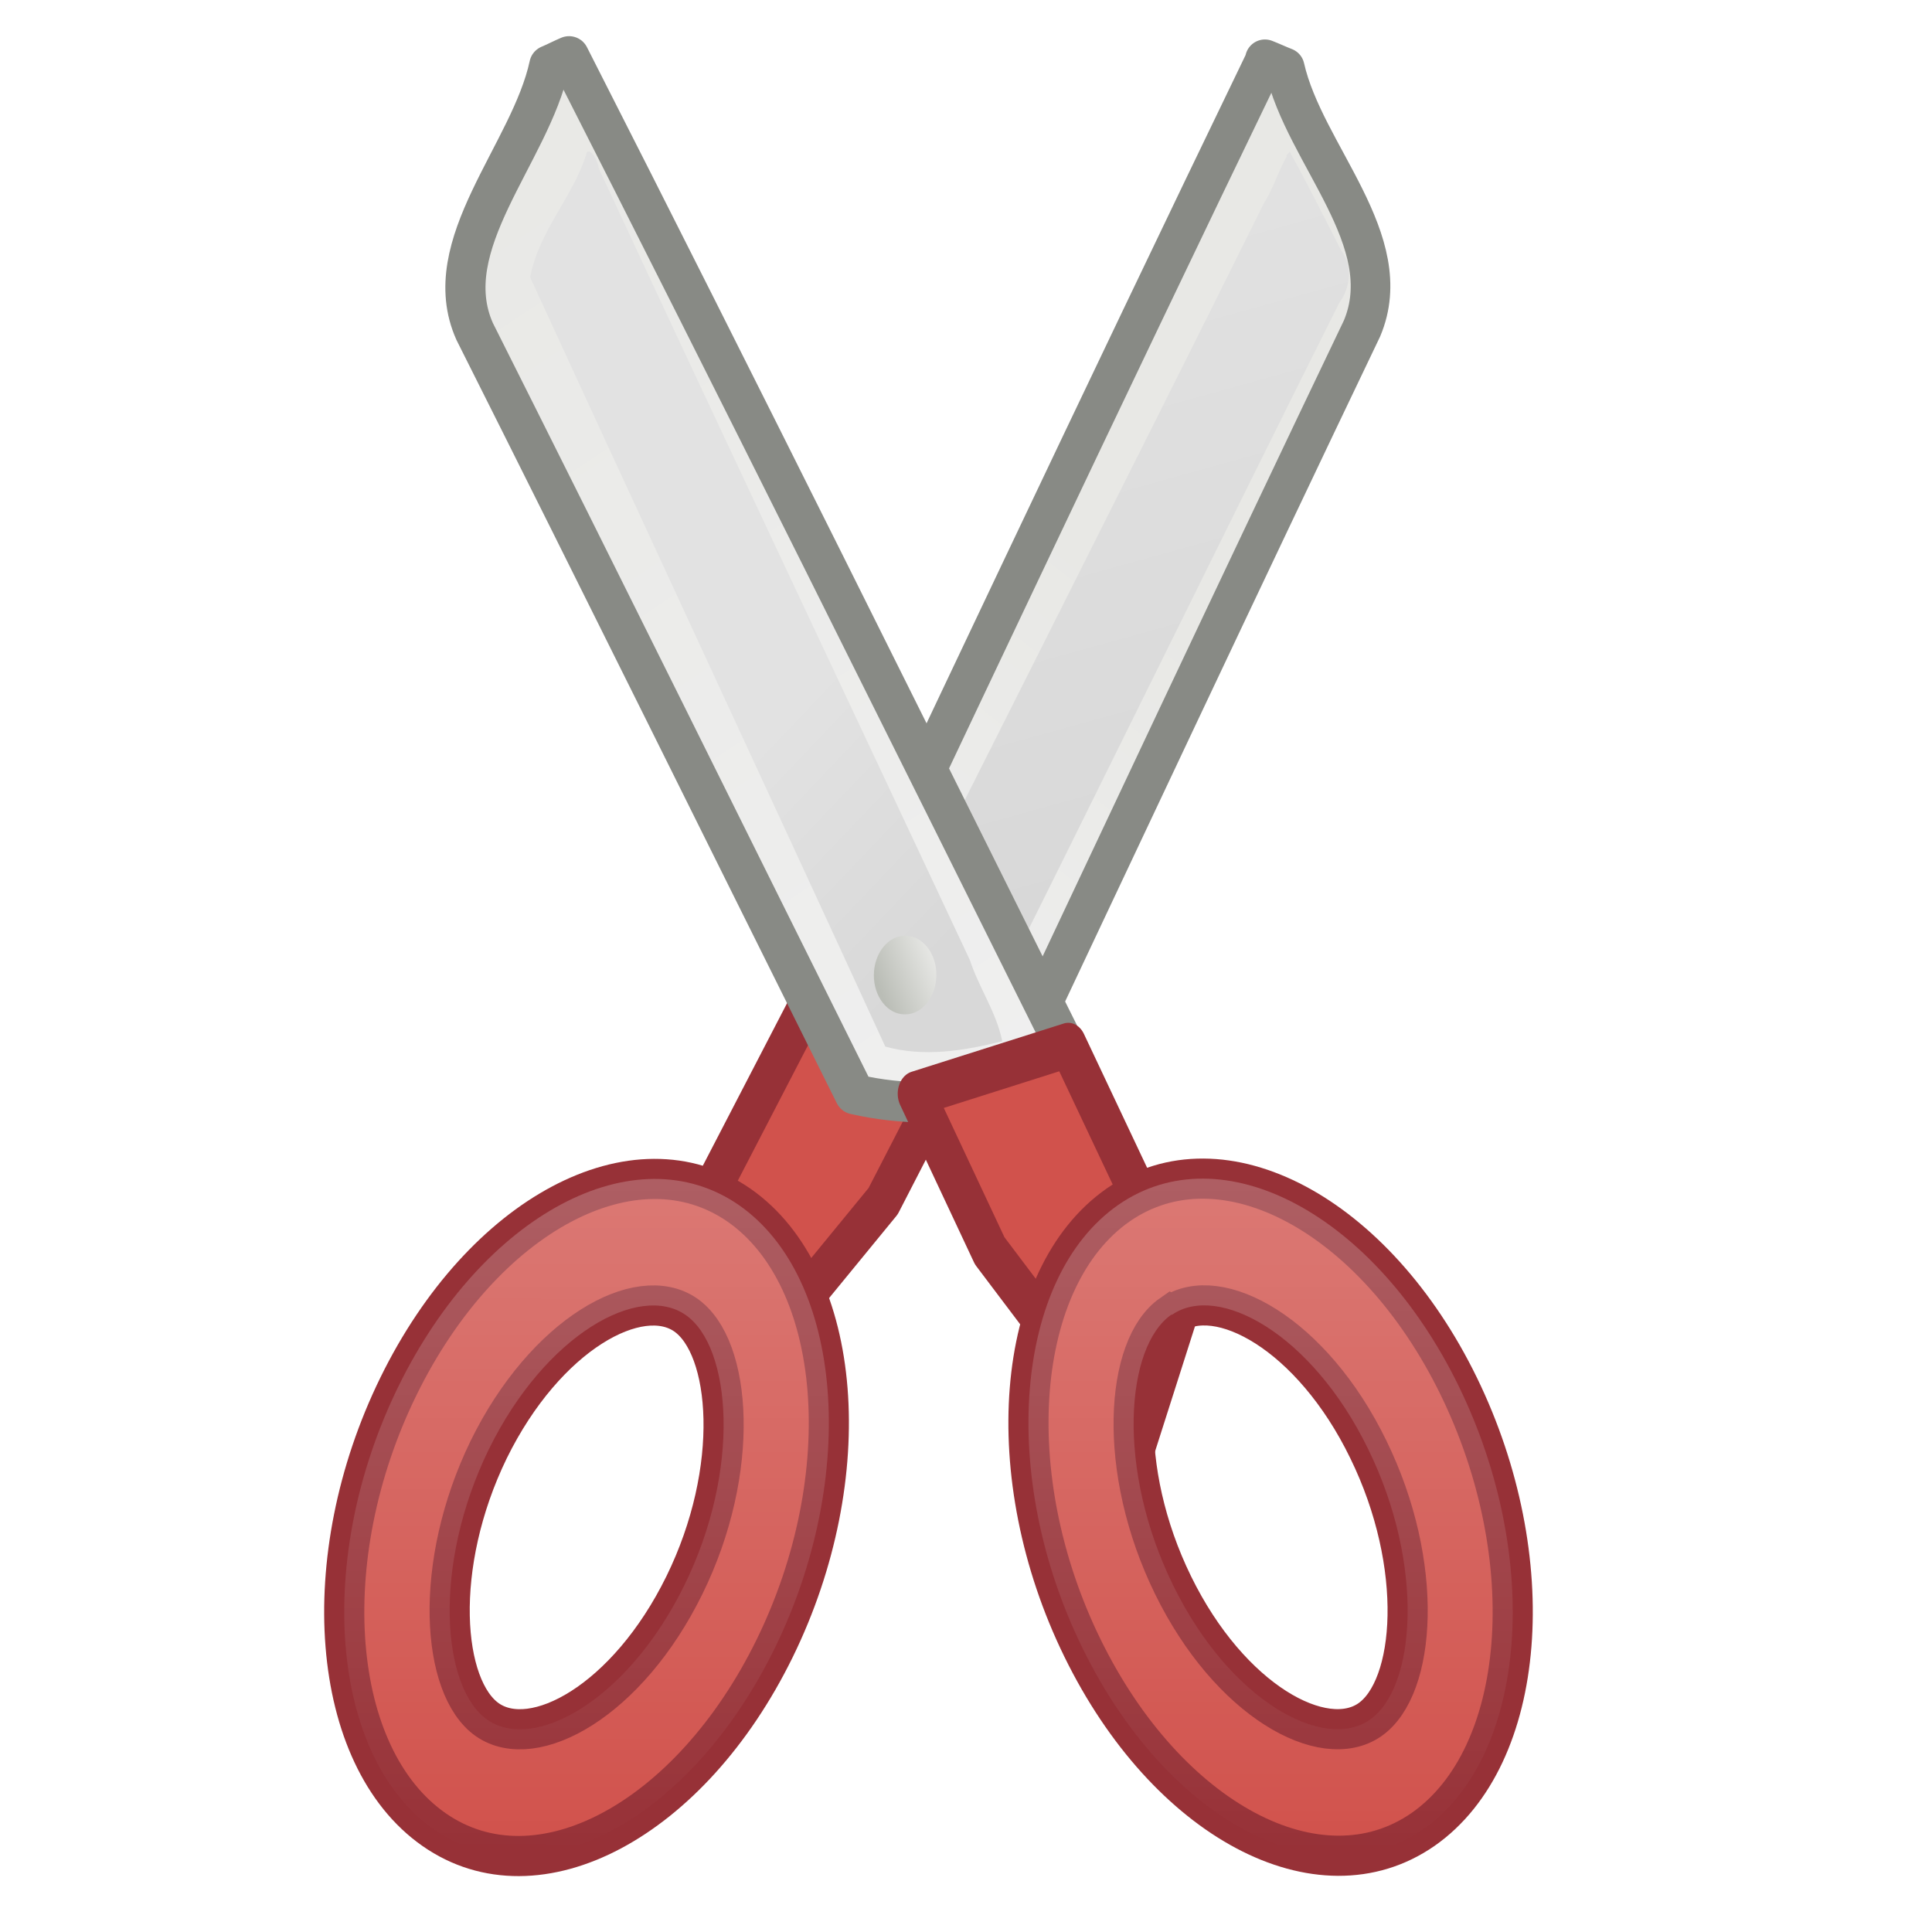
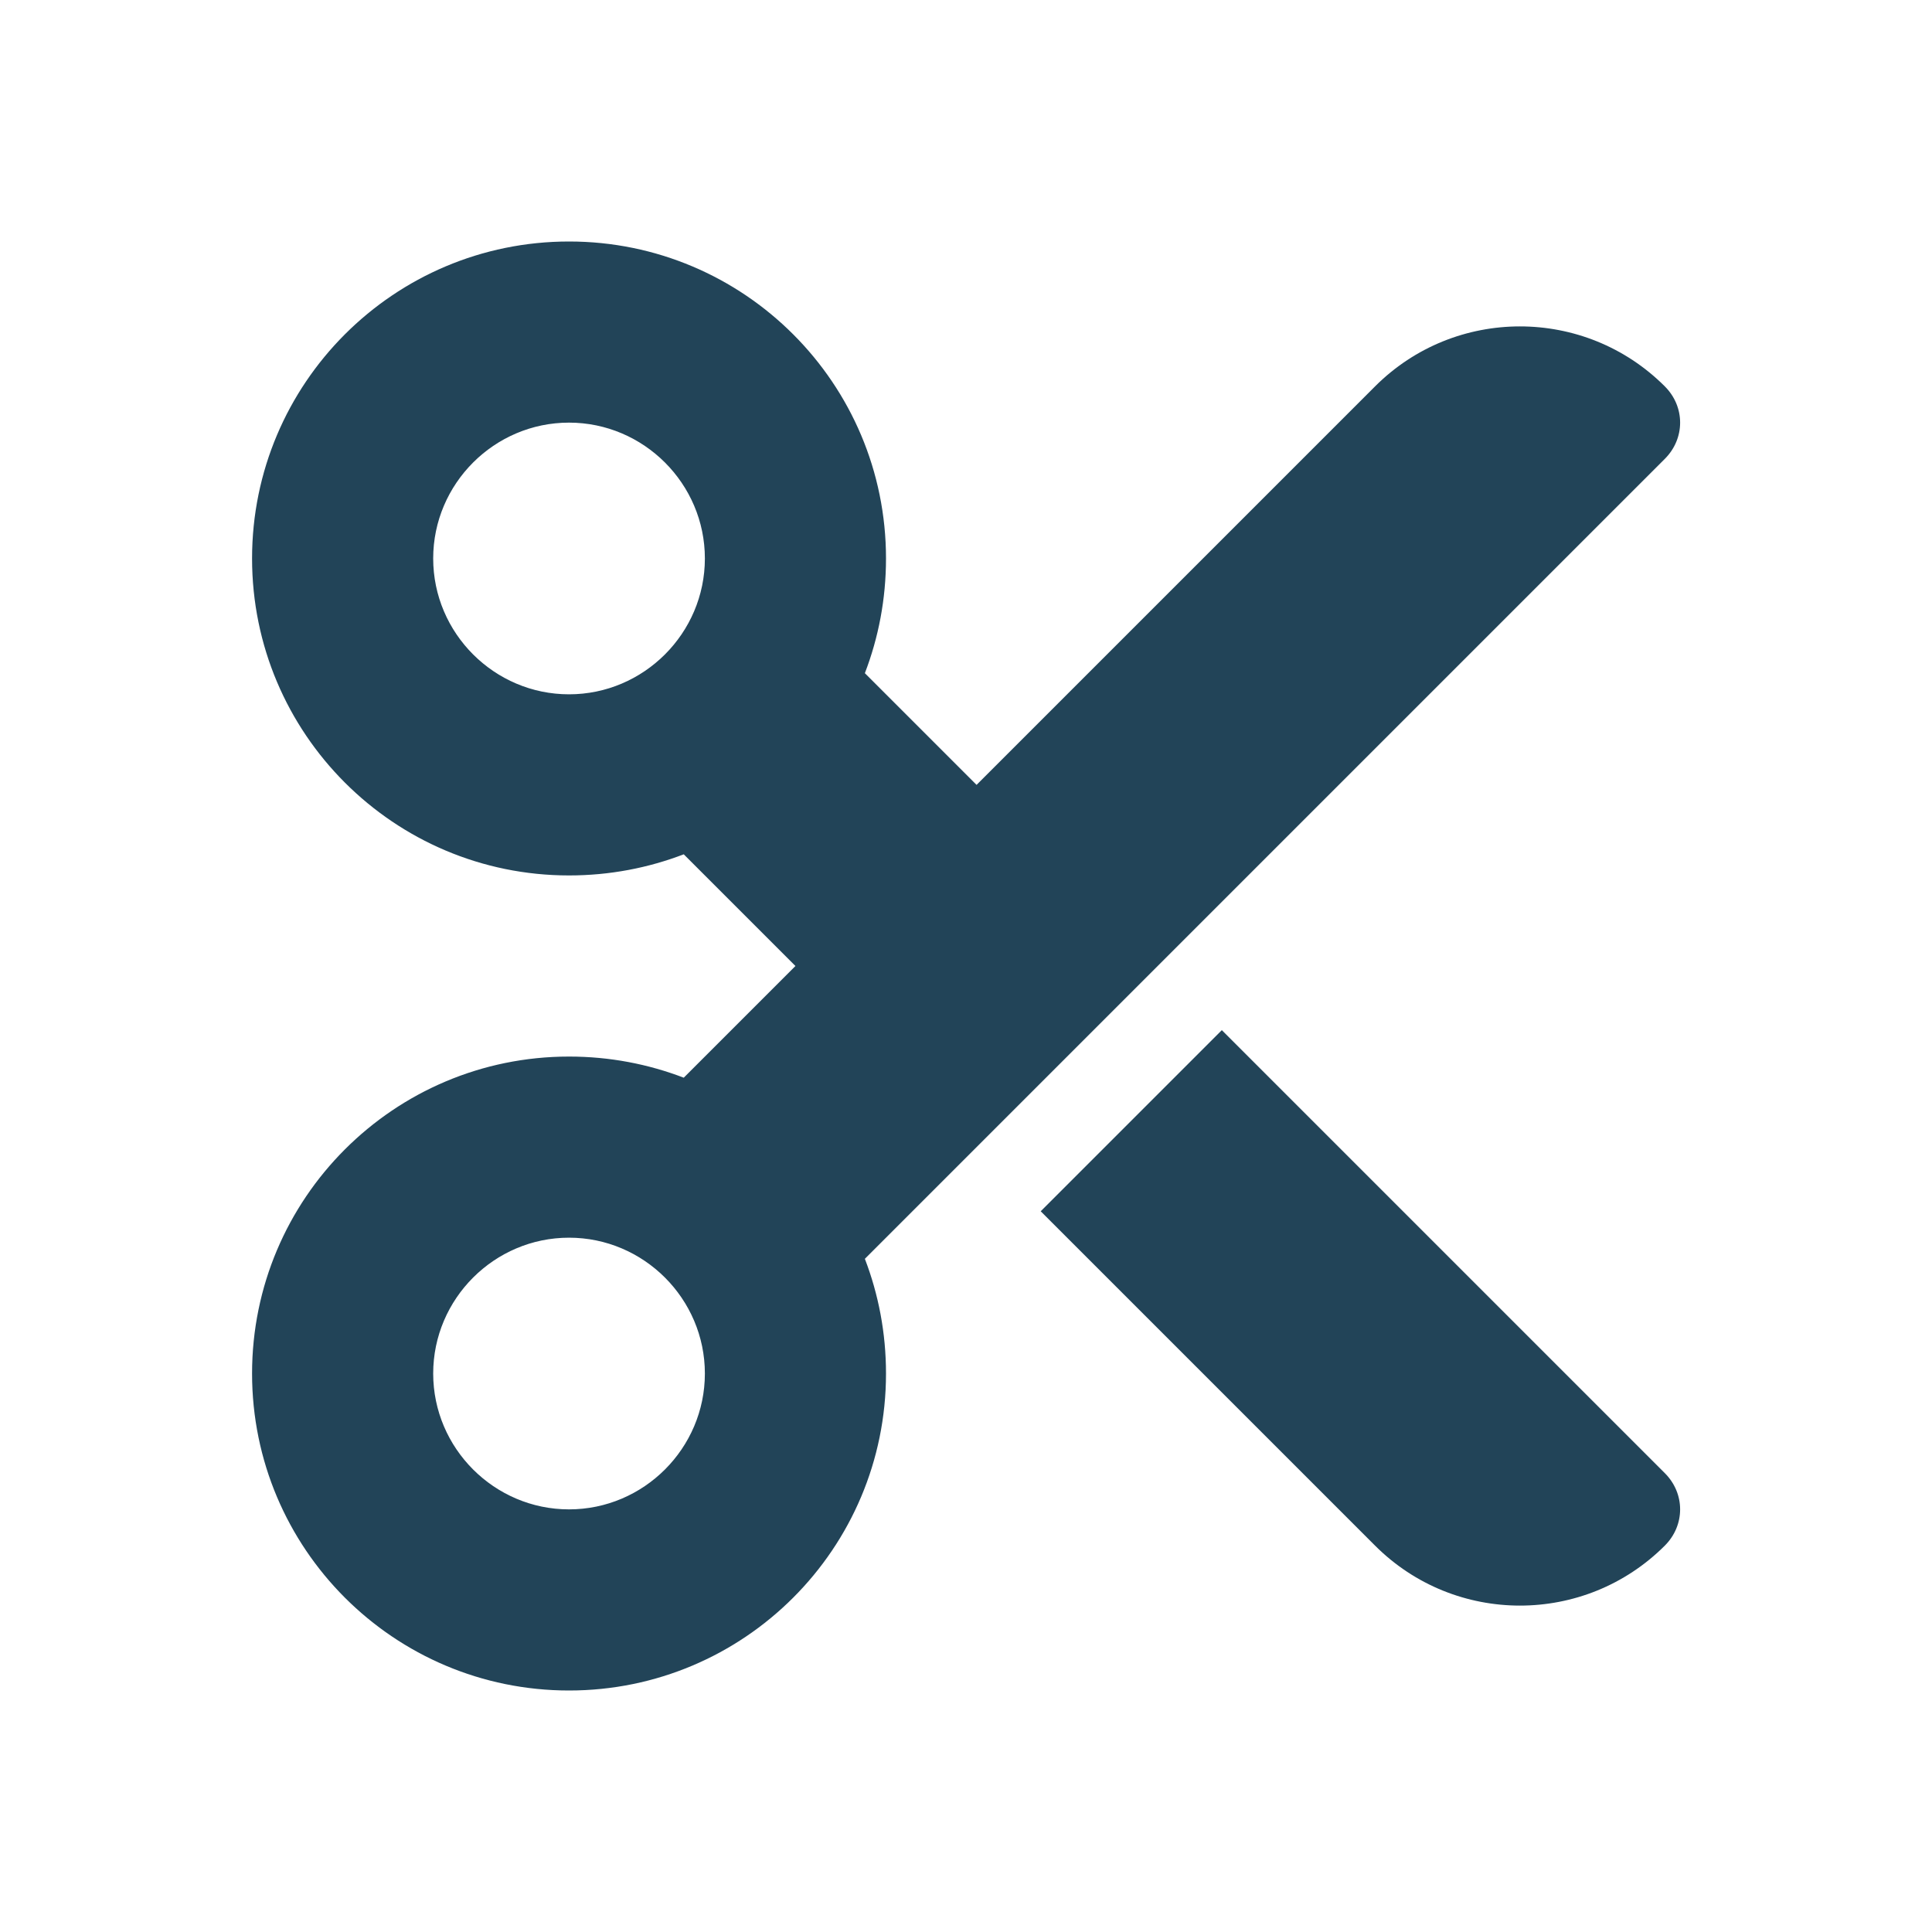
- <svg xmlns="http://www.w3.org/2000/svg" xmlns:xlink="http://www.w3.org/1999/xlink" version="1.1" width="48" height="48" id="svg2932">
-   <defs id="defs2934">
-     <linearGradient id="linearGradient3650">
-       <stop id="stop3652" offset="0" style="stop-color:#ffffff;stop-opacity:1" />
-       <stop id="stop3654" offset="1" style="stop-color:#ffffff;stop-opacity:0" />
-     </linearGradient>
-     <linearGradient x1="294.21" y1="6.39" x2="296.4" y2="9.83" id="linearGradient8576" xlink:href="#XMLID_897_" gradientUnits="userSpaceOnUse" gradientTransform="matrix(-2.172663,1.094135,1.297799,2.787922,663.9578,-321.12)" />
-     <linearGradient x1="292.97" y1="4.76" x2="296.94" y2="10.71" id="XMLID_897_" gradientUnits="userSpaceOnUse">
-       <stop id="stop45093" offset="0" style="stop-color:#e8e8e5;stop-opacity:1" />
-       <stop id="stop45095" offset="1" style="stop-color:#f0f0f0;stop-opacity:1" />
-     </linearGradient>
-     <linearGradient x1="20.29" y1="6.46" x2="24.33" y2="23.94" id="linearGradient8573" xlink:href="#linearGradient2229" gradientUnits="userSpaceOnUse" gradientTransform="matrix(0.5489611,-0.2569337,0.3150922,0.6782222,12.14667,16.19099)" />
-     <linearGradient id="linearGradient2229">
-       <stop id="stop2231" offset="0" style="stop-color:#e2e2e2;stop-opacity:1" />
-       <stop id="stop2233" offset="1" style="stop-color:#d8d8d8;stop-opacity:1" />
-     </linearGradient>
-     <linearGradient x1="293.01" y1="3.02" x2="296.64" y2="10.29" id="linearGradient8569" xlink:href="#XMLID_897_" gradientUnits="userSpaceOnUse" gradientTransform="matrix(2.192389,-1.108817,1.388338,2.764495,-627.9696,330.423)" />
-     <linearGradient x1="19.22" y1="18.04" x2="24.33" y2="23.94" id="linearGradient8566" xlink:href="#linearGradient2229" gradientUnits="userSpaceOnUse" gradientTransform="matrix(0.5489611,-0.2569337,0.3150922,0.6782222,12.14667,16.19099)" />
-     <linearGradient x1="22.23" y1="23.84" x2="24.19" y2="22.86" id="linearGradient8582" xlink:href="#XMLID_45_" gradientUnits="userSpaceOnUse" gradientTransform="matrix(0.5379232,-0.2517676,0.3150922,0.6782222,12.45655,16.81771)" />
-     <linearGradient x1="68.18" y1="21.42" x2="74.59" y2="27.84" id="XMLID_45_" gradientUnits="userSpaceOnUse">
-       <stop id="stop695" offset="0" style="stop-color:#babdb6;stop-opacity:1" />
-       <stop id="stop697" offset="1" style="stop-color:#eeeeec;stop-opacity:1" />
-     </linearGradient>
-     <linearGradient x1="40.13" y1="26.63" x2="45.95" y2="38.85" id="linearGradient3656" xlink:href="#linearGradient3650" gradientUnits="userSpaceOnUse" />
-     <linearGradient x1="29.27" y1="31.8" x2="35.09" y2="44.02" id="linearGradient3658" xlink:href="#linearGradient3650" gradientUnits="userSpaceOnUse" />
-   </defs>
-   <g transform="translate(0,16)" id="layer1">
-     <g transform="matrix(1.200687,0.5720589,-0.5720589,1.200687,-0.9466342,-42.93048)" id="g8586">
-       <path d="m31.16 8.81c0.13-0.01 0.27-0.01 0.4-0.02 1.03 1.31 3.32 2 3.4 3.78-0.01 5.31 0.02 10.68 0.04 16.02-0.35 0.3-0.72 0.55-1.11 0.76-0.82 0.45-1.75 0.72-2.71 0.76-0.02-7.1-0.05-14.22-0.01-21.3l0 0z" id="path16717" style="fill:url(#linearGradient8576);stroke-linecap:round;stroke-linejoin:round;stroke-width:0.74;stroke:#888a85" />
-       <path d="m32.31 10.26c-0.03 0.27 0.03 0.71-0.01 0.96-0.09 5.62-0.23 11.25-0.34 16.85 0.05 0.19-0.13 0.9 0.29 0.64 0.67-0.15 1.36-0.35 1.87-0.83 0.1-5.18 0.15-10.38 0.25-15.56 0.07-0.35-0.07-0.73-0.39-0.9-0.55-0.42-1.11-0.86-1.66-1.25l-0.02 0.07-0.01 0.02 0 0z" id="path16719" fill="url(#linearGradient8573)" />
-       <polygon points="295.13 14.72 294.73 13.67 295.75 11.96 297.04 12.3 297.04 12.3 296.4 13.38 " transform="matrix(1.997062,-0.9346976,1.093489,2.353686,-572.6638,276.6864)" id="polygon45129" style="fill:#d1524c;stroke-linecap:round;stroke-linejoin:round;stroke-width:0.31;stroke:#973137" />
-       <path d="m19.4 14.35c-0.09 0.1-0.17 0.21-0.26 0.31 0.39 1.64-0.47 3.94 0.88 5.09 4.17 3.24 8.36 6.54 12.54 9.81 0.45-0.1 0.87-0.25 1.28-0.44 0.86-0.4 1.64-0.99 2.26-1.76C30.54 23.01 24.98 18.64 19.4 14.35z" id="polygon45097" style="fill:url(#linearGradient8569);stroke-linecap:round;stroke-linejoin:round;stroke-width:0.75;stroke:#888a85" />
-       <path d="m20.47 15.81c0.14 0.86-0.18 1.7 0.05 2.58 4.05 3.38 8.12 6.74 12.17 10.12 0.74-0.13 1.36-0.56 1.93-1.03-0.34-0.45-0.82-0.71-1.2-1.11-4.21-3.46-8.43-6.9-12.62-10.37-0.06-0.1-0.27-0.27-0.33-0.18l0 0z" id="path16635" fill="url(#linearGradient8566)" />
-       <path d="m32.98 26.9c0.17 0.37 0.07 0.78-0.22 0.91-0.29 0.14-0.67-0.05-0.84-0.42-0.17-0.37-0.07-0.78 0.22-0.91 0.29-0.14 0.67 0.05 0.84 0.42z" id="path16731" fill="url(#linearGradient8582)" />
-       <polygon points="298.87 14.72 299.27 13.67 298.25 11.96 296.96 12.3 296.96 12.3 297.6 13.38 " transform="matrix(1.989676,-0.9312406,1.142033,2.458175,-571.3161,275.3621)" id="polygon45101" style="fill:#d1524c;stroke-linecap:round;stroke-linejoin:round;stroke-width:0.31;stroke:#973137" />
-       <path d="m37.89 29.31c-1.17 2.06 0.16 5.54 2.96 7.76 2.81 2.23 6.03 2.37 7.2 0.32 1.17-2.06-0.16-5.53-2.96-7.76-2.8-2.23-6.03-2.37-7.2-0.32zm1.79 1.42c0.52-0.91 2.51-0.81 4.39 0.69 1.89 1.5 2.72 3.64 2.2 4.55-0.52 0.91-2.51 0.81-4.4-0.69-1.89-1.5-2.72-3.64-2.2-4.55z" id="path11967" style="fill:#d1524c;stroke-width:0.75;stroke:#973137" />
-       <path d="m31.5 32.36c2.34 0.39 4.2 3.61 4.16 7.19-0.04 3.58-1.96 6.18-4.29 5.79-2.34-0.39-4.2-3.61-4.16-7.19 0.04-3.58 1.96-6.17 4.29-5.79zm-0.02 2.28c-1.04-0.17-2.21 1.44-2.24 3.85-0.02 2.41 1.12 4.4 2.15 4.57 1.04 0.17 2.21-1.44 2.24-3.85 0.03-2.41-1.12-4.4-2.15-4.57z" id="path3634" style="fill:#d1524c;stroke-width:0.75;stroke:#973137" />
-       <path d="m37.89 29.31c-1.17 2.06 0.16 5.54 2.96 7.76 2.81 2.23 6.03 2.37 7.2 0.32 1.17-2.06-0.16-5.53-2.96-7.76-2.8-2.23-6.03-2.37-7.2-0.32zm1.79 1.42c0.52-0.91 2.51-0.81 4.39 0.69 1.89 1.5 2.72 3.64 2.2 4.55-0.52 0.91-2.51 0.81-4.4-0.69-1.89-1.5-2.72-3.64-2.2-4.55z" id="path3636" style="fill:url(#linearGradient3656);opacity:0.24" />
-       <path d="m31.5 32.36c2.34 0.39 4.2 3.61 4.16 7.19-0.04 3.58-1.96 6.18-4.29 5.79-2.34-0.39-4.2-3.61-4.16-7.19 0.04-3.58 1.96-6.17 4.29-5.79zm-0.02 2.28c-1.04-0.17-2.21 1.44-2.24 3.85-0.02 2.41 1.12 4.4 2.15 4.57 1.04 0.17 2.21-1.44 2.24-3.85 0.03-2.41-1.12-4.4-2.15-4.57z" id="path3638" style="fill:url(#linearGradient3658);opacity:0.24" />
-     </g>
-   </g>
+ <svg xmlns="http://www.w3.org/2000/svg" version="1.1" id="svg2932" x="0px" y="0px" viewBox="0 0 256 256" style="enable-background:new 0 0 256 256;" xml:space="preserve">
+   <style type="text/css">
+ 	.st0{fill:#224458;}
+ </style>
+   <path class="st0" d="M129.4,104l-14.8-14.8c1.8-4.7,2.8-9.8,2.8-15.2c0-23.2-18.8-42-42-42s-42,18.8-42,42s18.8,42,42,42  c5.4,0,10.5-1,15.2-2.8l14.8,14.8l-14.8,14.8c-4.7-1.8-9.8-2.8-15.2-2.8c-23.2,0-42,18.8-42,42s18.8,42,42,42s42-18.8,42-42  c0-5.4-1-10.5-2.8-15.2l106-106c2.7-2.7,2.7-6.9,0-9.6c-10.6-10.6-27.8-10.6-38.4,0L129.4,104z M137.9,160.5l44.3,44.3  c10.6,10.6,27.8,10.6,38.4,0c2.7-2.7,2.7-6.9,0-9.6l-58.7-58.7L137.9,160.5z M57.4,74c0-9.9,8.1-18,18-18s18,8.1,18,18  s-8.1,18-18,18S57.4,83.9,57.4,74z M75.4,164c9.9,0,18,8.1,18,18s-8.1,18-18,18s-18-8.1-18-18S65.5,164,75.4,164z" />
</svg>
